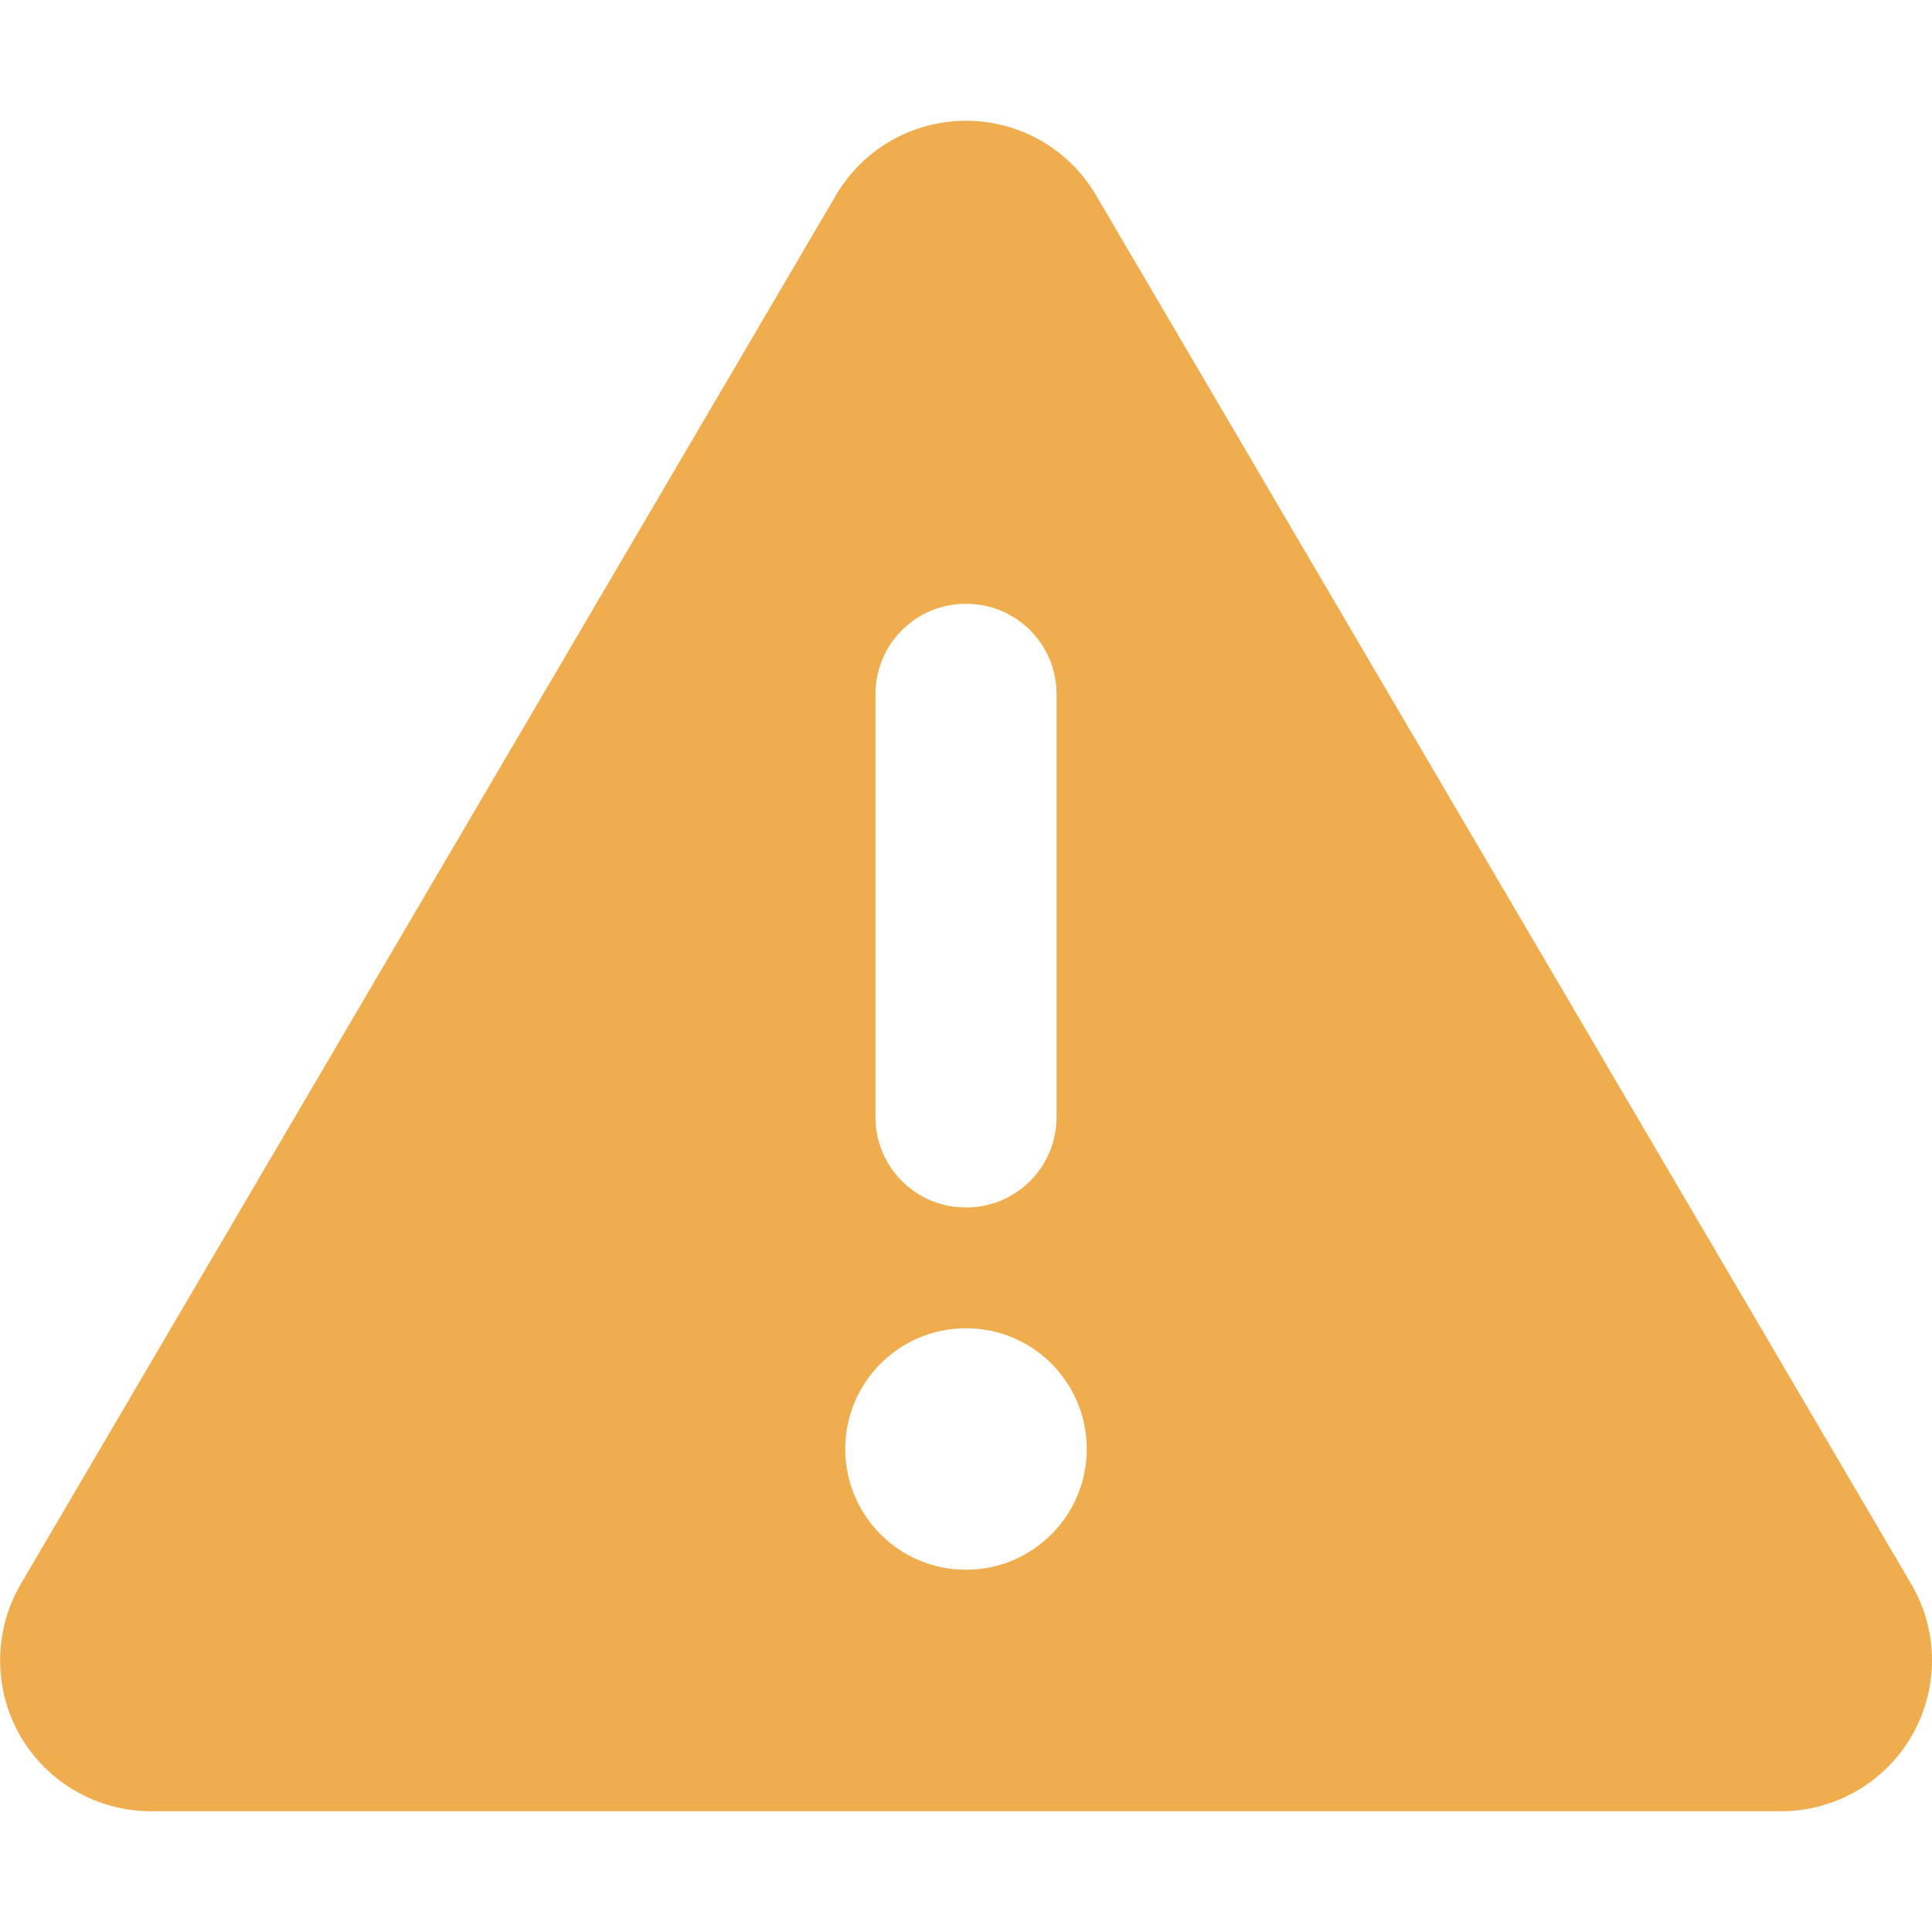
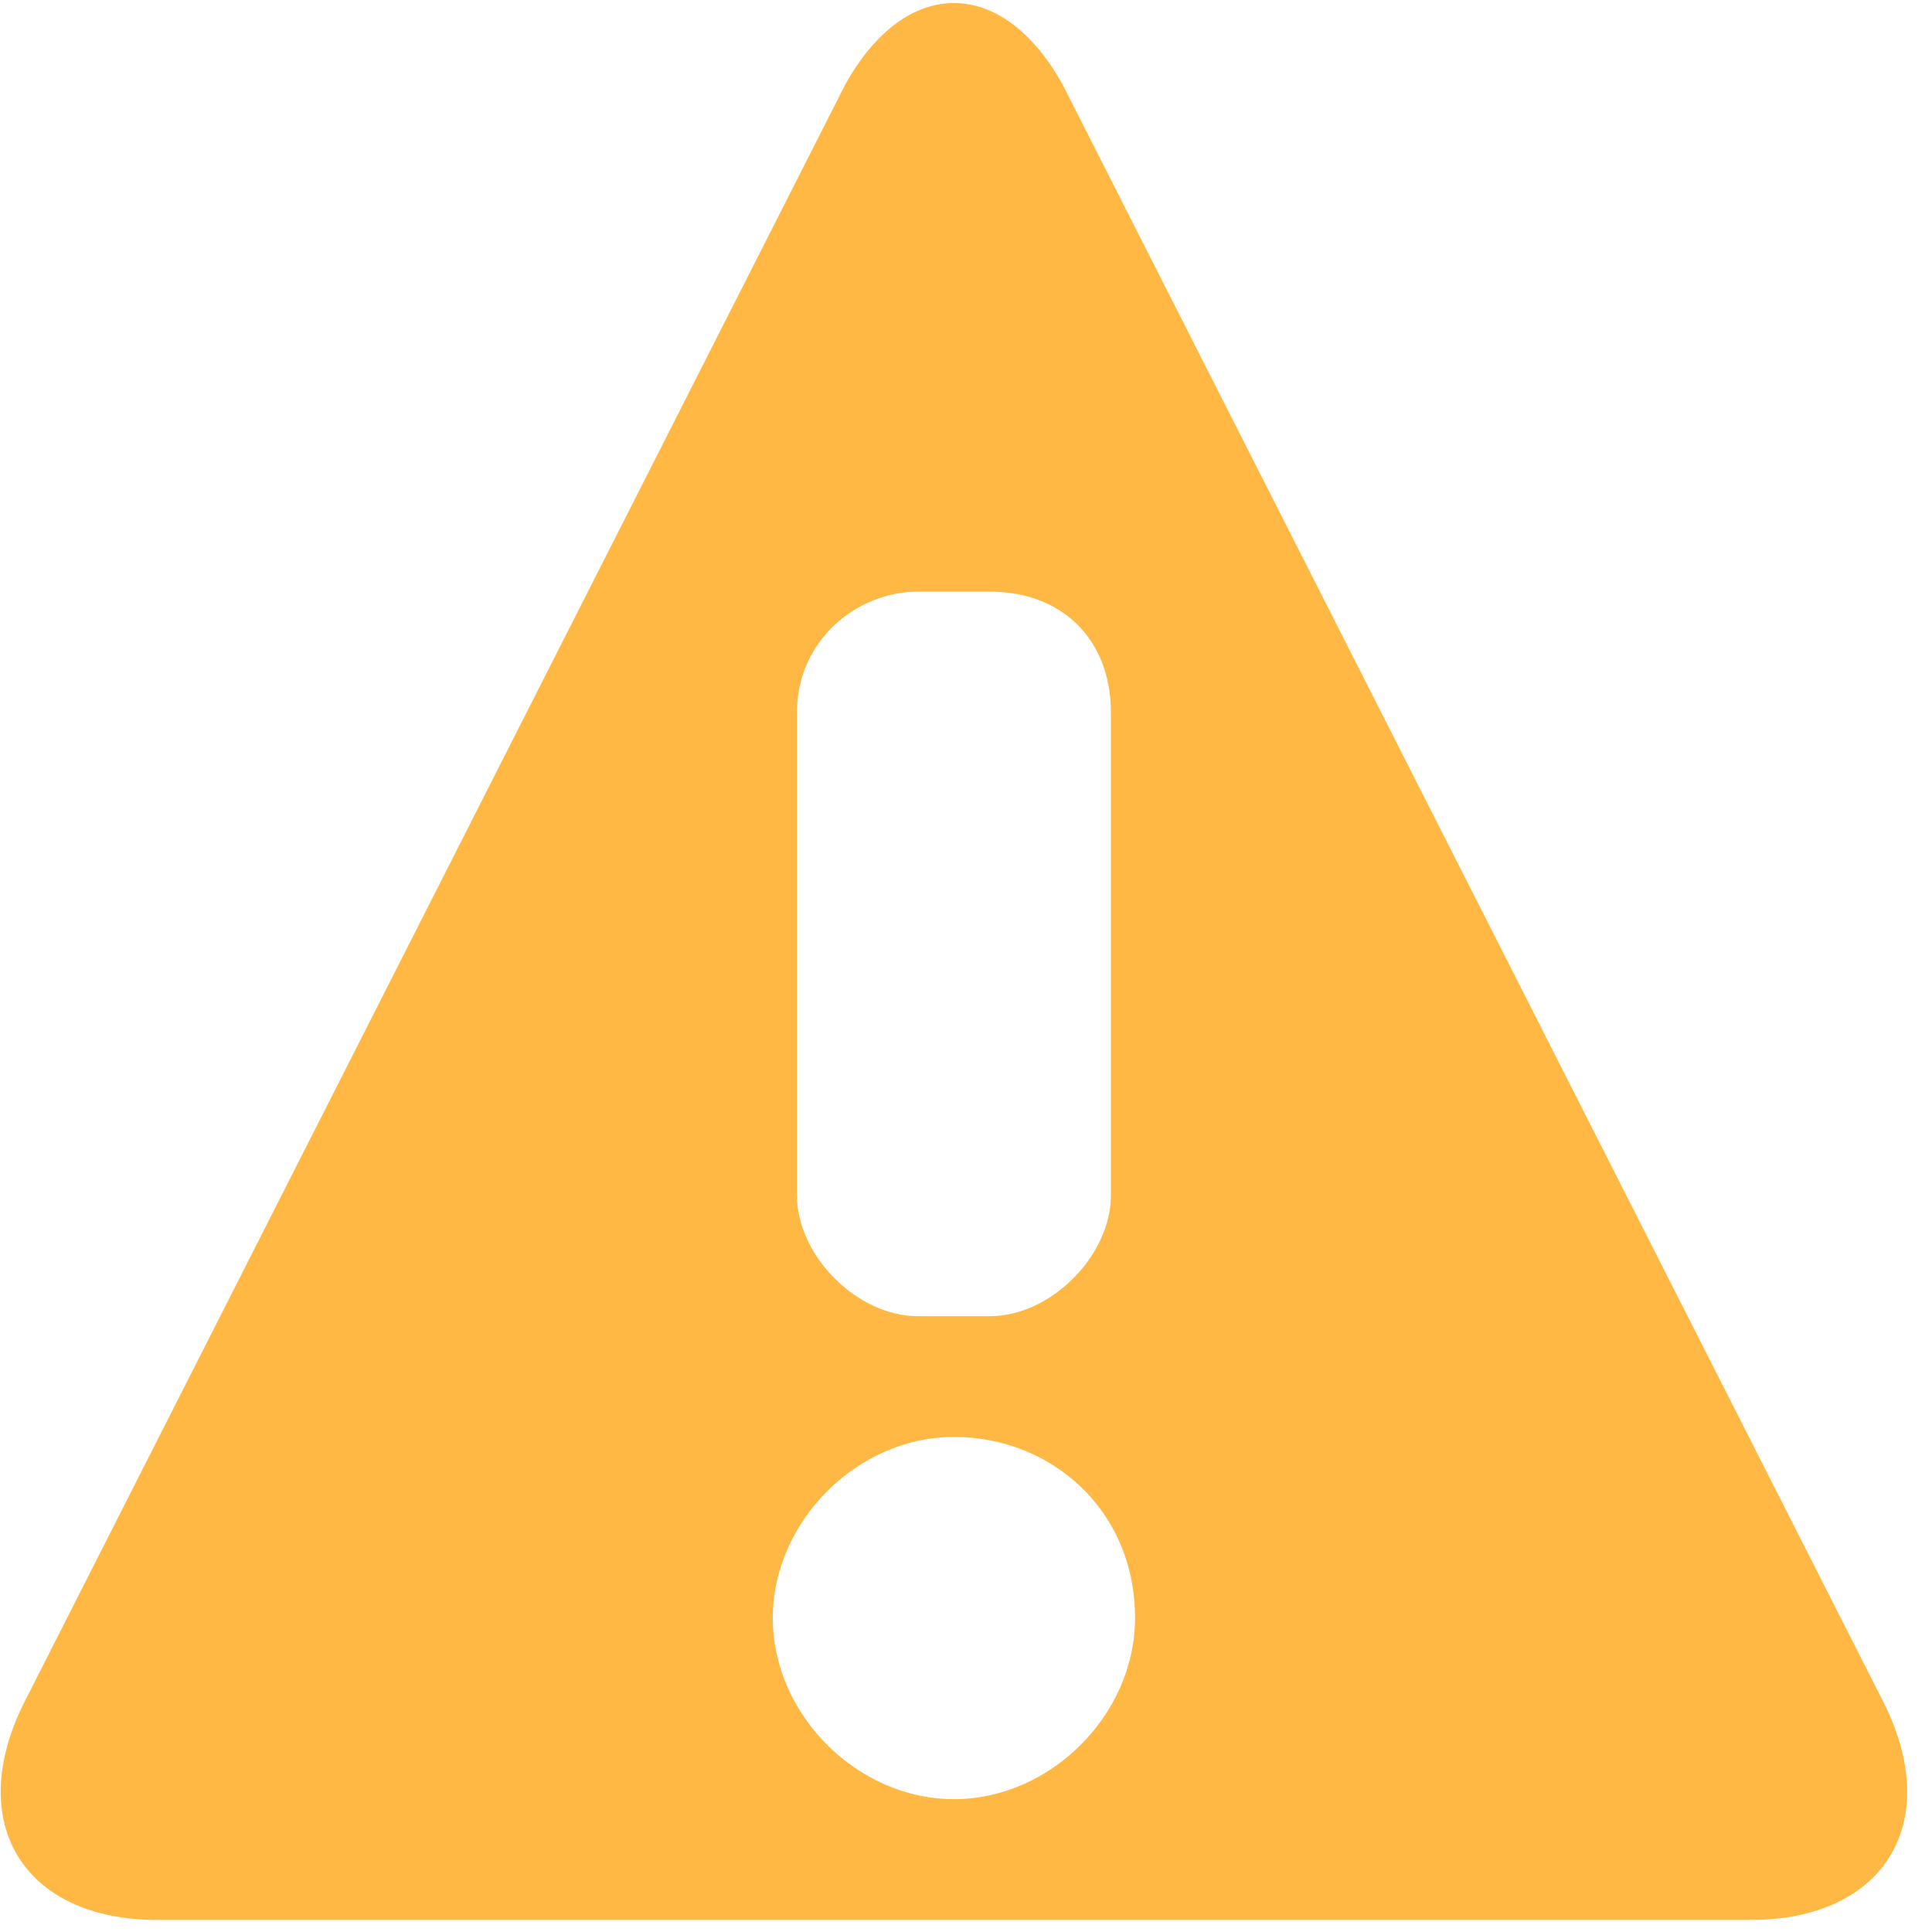
- <svg xmlns="http://www.w3.org/2000/svg" viewBox="0 0 512 512" preserveAspectRatio="xMinYMid meet">
-   <path fill="#f0ad4e" d="M256 32c14.2 0 27.3 7.5 34.5 19.8l216 368c7.3 12.4 7.3 27.7 .2 40.1S486.3 480 472 480H40c-14.3 0-27.6-7.7-34.7-20.1s-7-27.8 .2-40.1l216-368C228.7 39.5 241.8 32 256 32zm0 128c-13.3 0-24 10.7-24 24V296c0 13.3 10.7 24 24 24s24-10.7 24-24V184c0-13.3-10.7-24-24-24zm32 224a32 32 0 1 0 -64 0 32 32 0 1 0 64 0z" />
+ <svg xmlns="http://www.w3.org/2000/svg" width="16" height="16" viewBox="0 0 16 16" preserveAspectRatio="xMinYMid meet" overflow="visible" version="1.1" id="svg956">
+   <defs id="defs960" />
+   <path d="M7 .7L.2 14.1c-.5 1 0 1.8 1.1 1.8h13.2c1.1 0 1.6-.8 1.1-1.8L8.8.7C8.3-.2 7.5-.2 7 .7zm2.4 12.7c0 .8-.7 1.5-1.5 1.5s-1.5-.7-1.5-1.5.7-1.5 1.5-1.5 1.5.6 1.5 1.5zm-.2-7.5v4c0 .5-.5 1-1 1h-.6c-.5 0-1-.5-1-1v-4c0-.6.5-1 1-1h.6c.6 0 1 .4 1 1z" fill="#999" id="path954" style="fill:#ffb844;fill-opacity:1" />
</svg>
